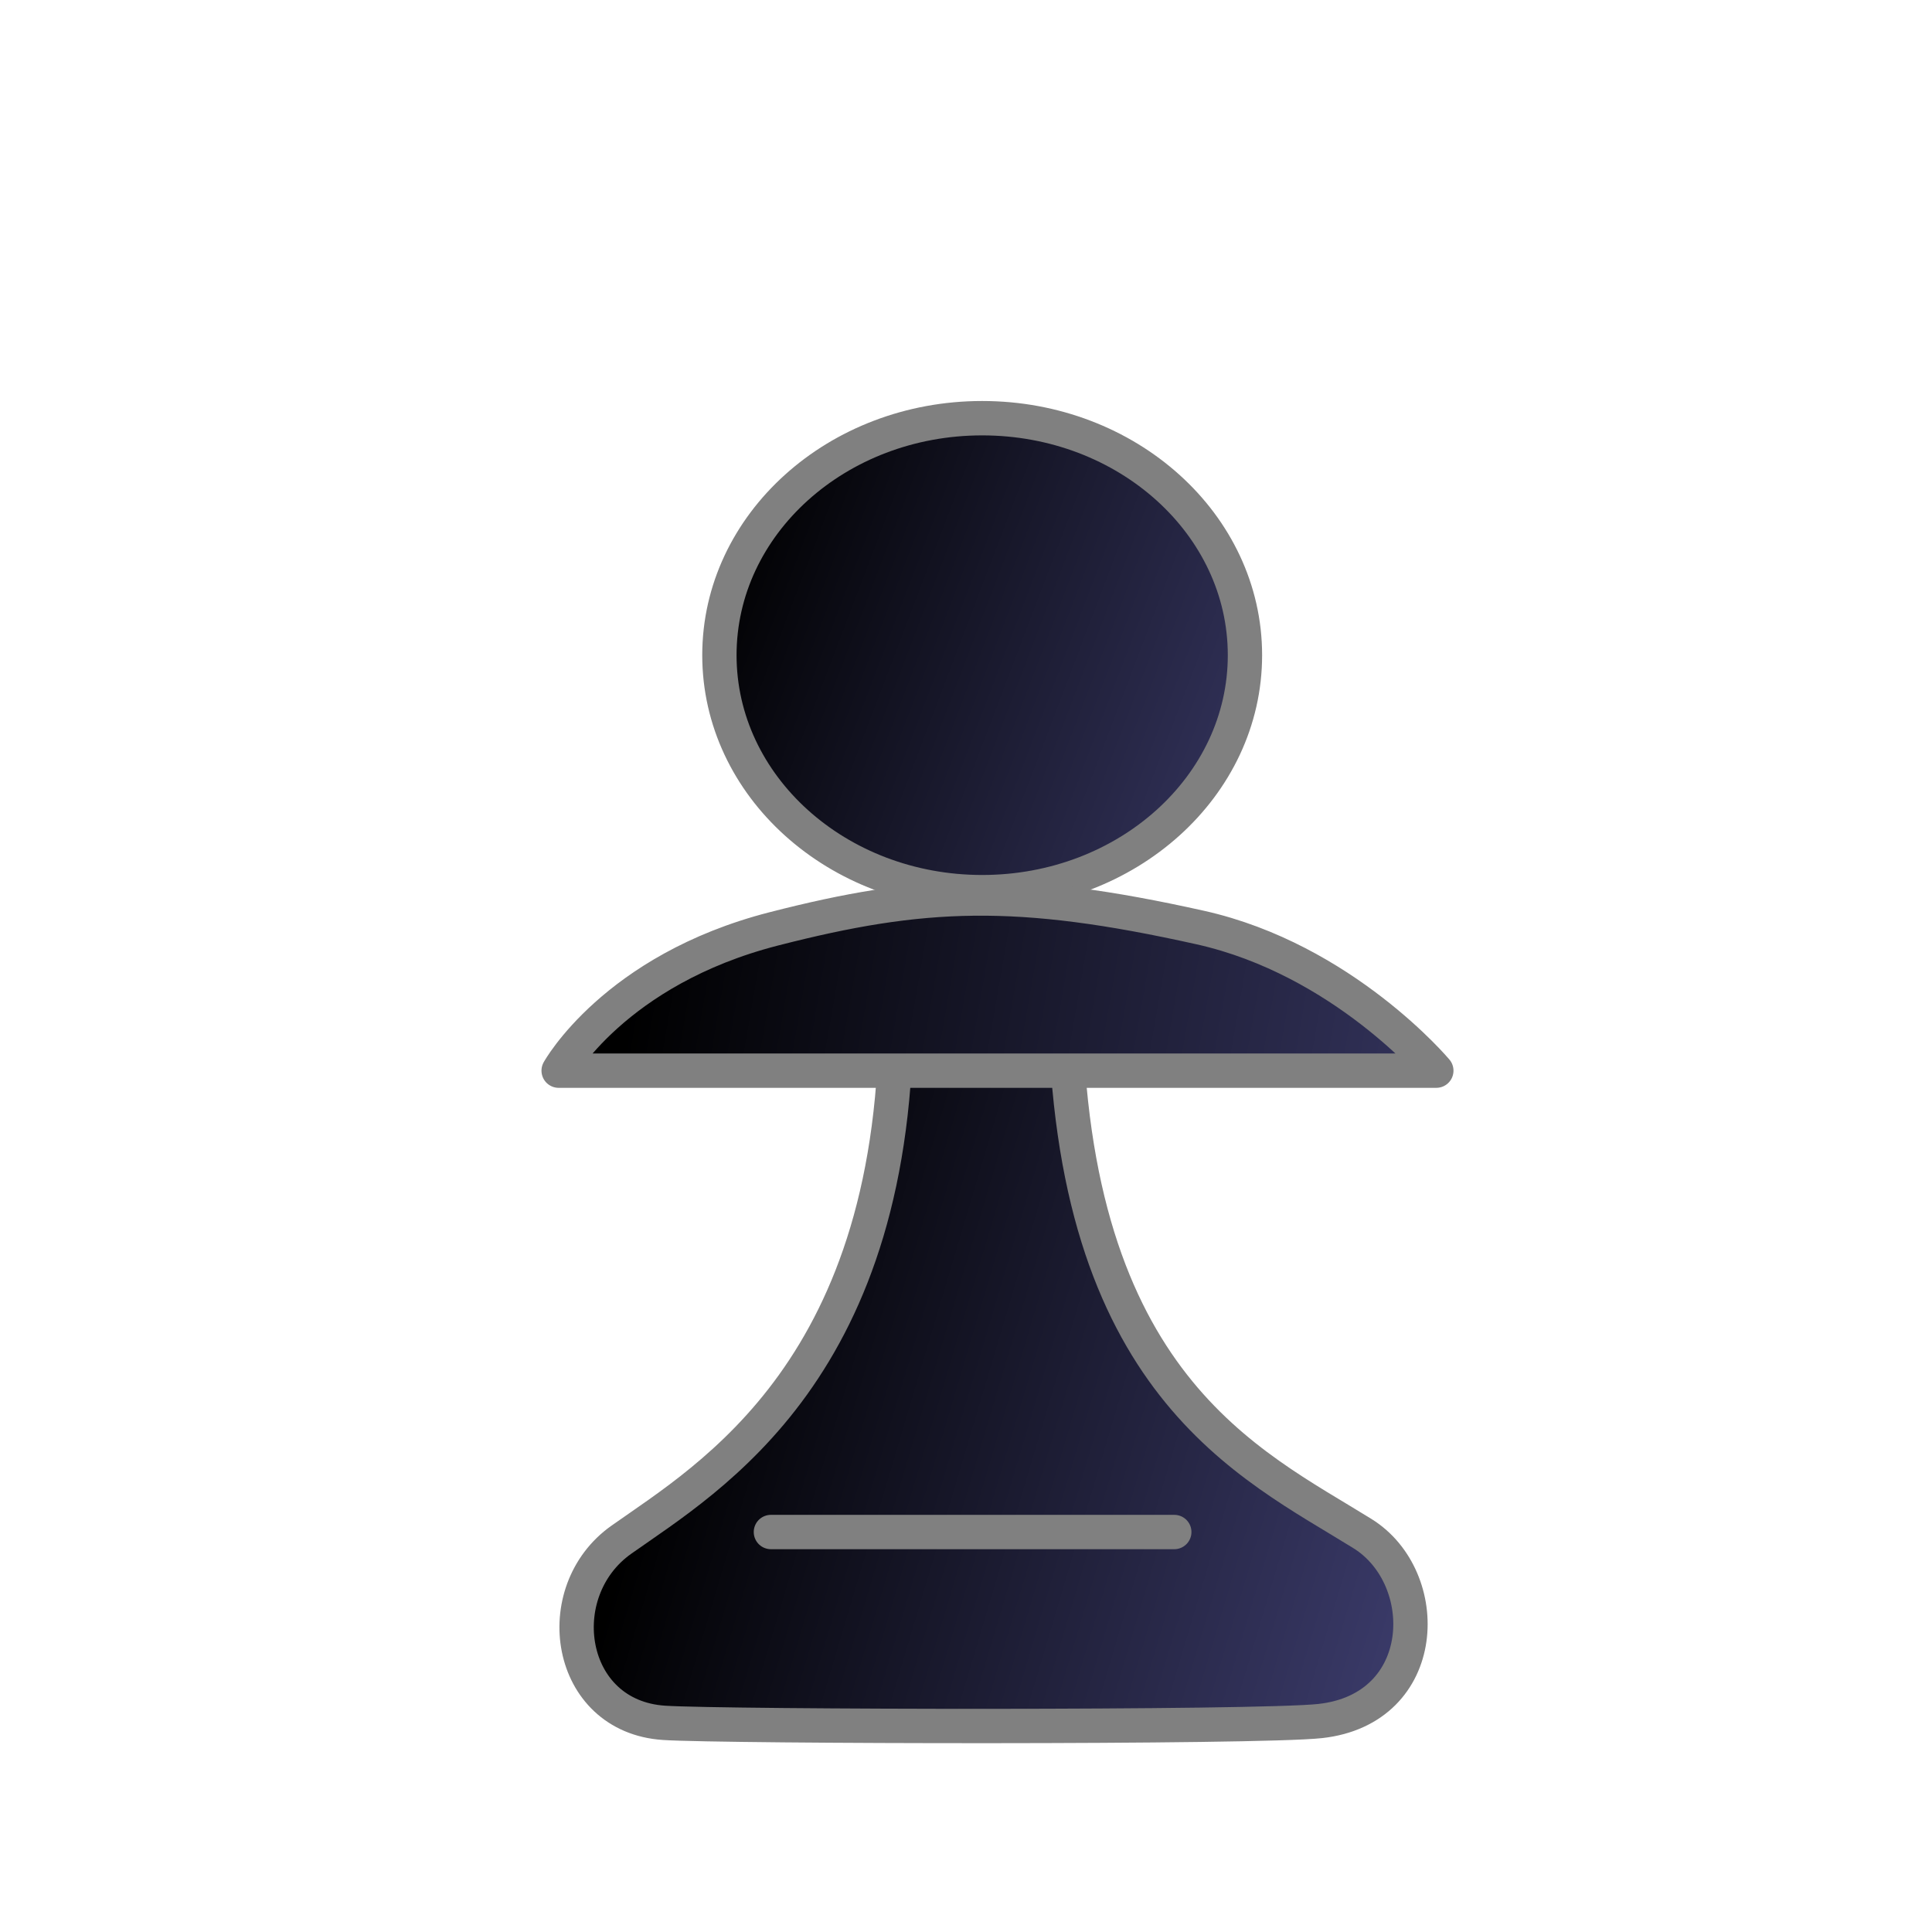
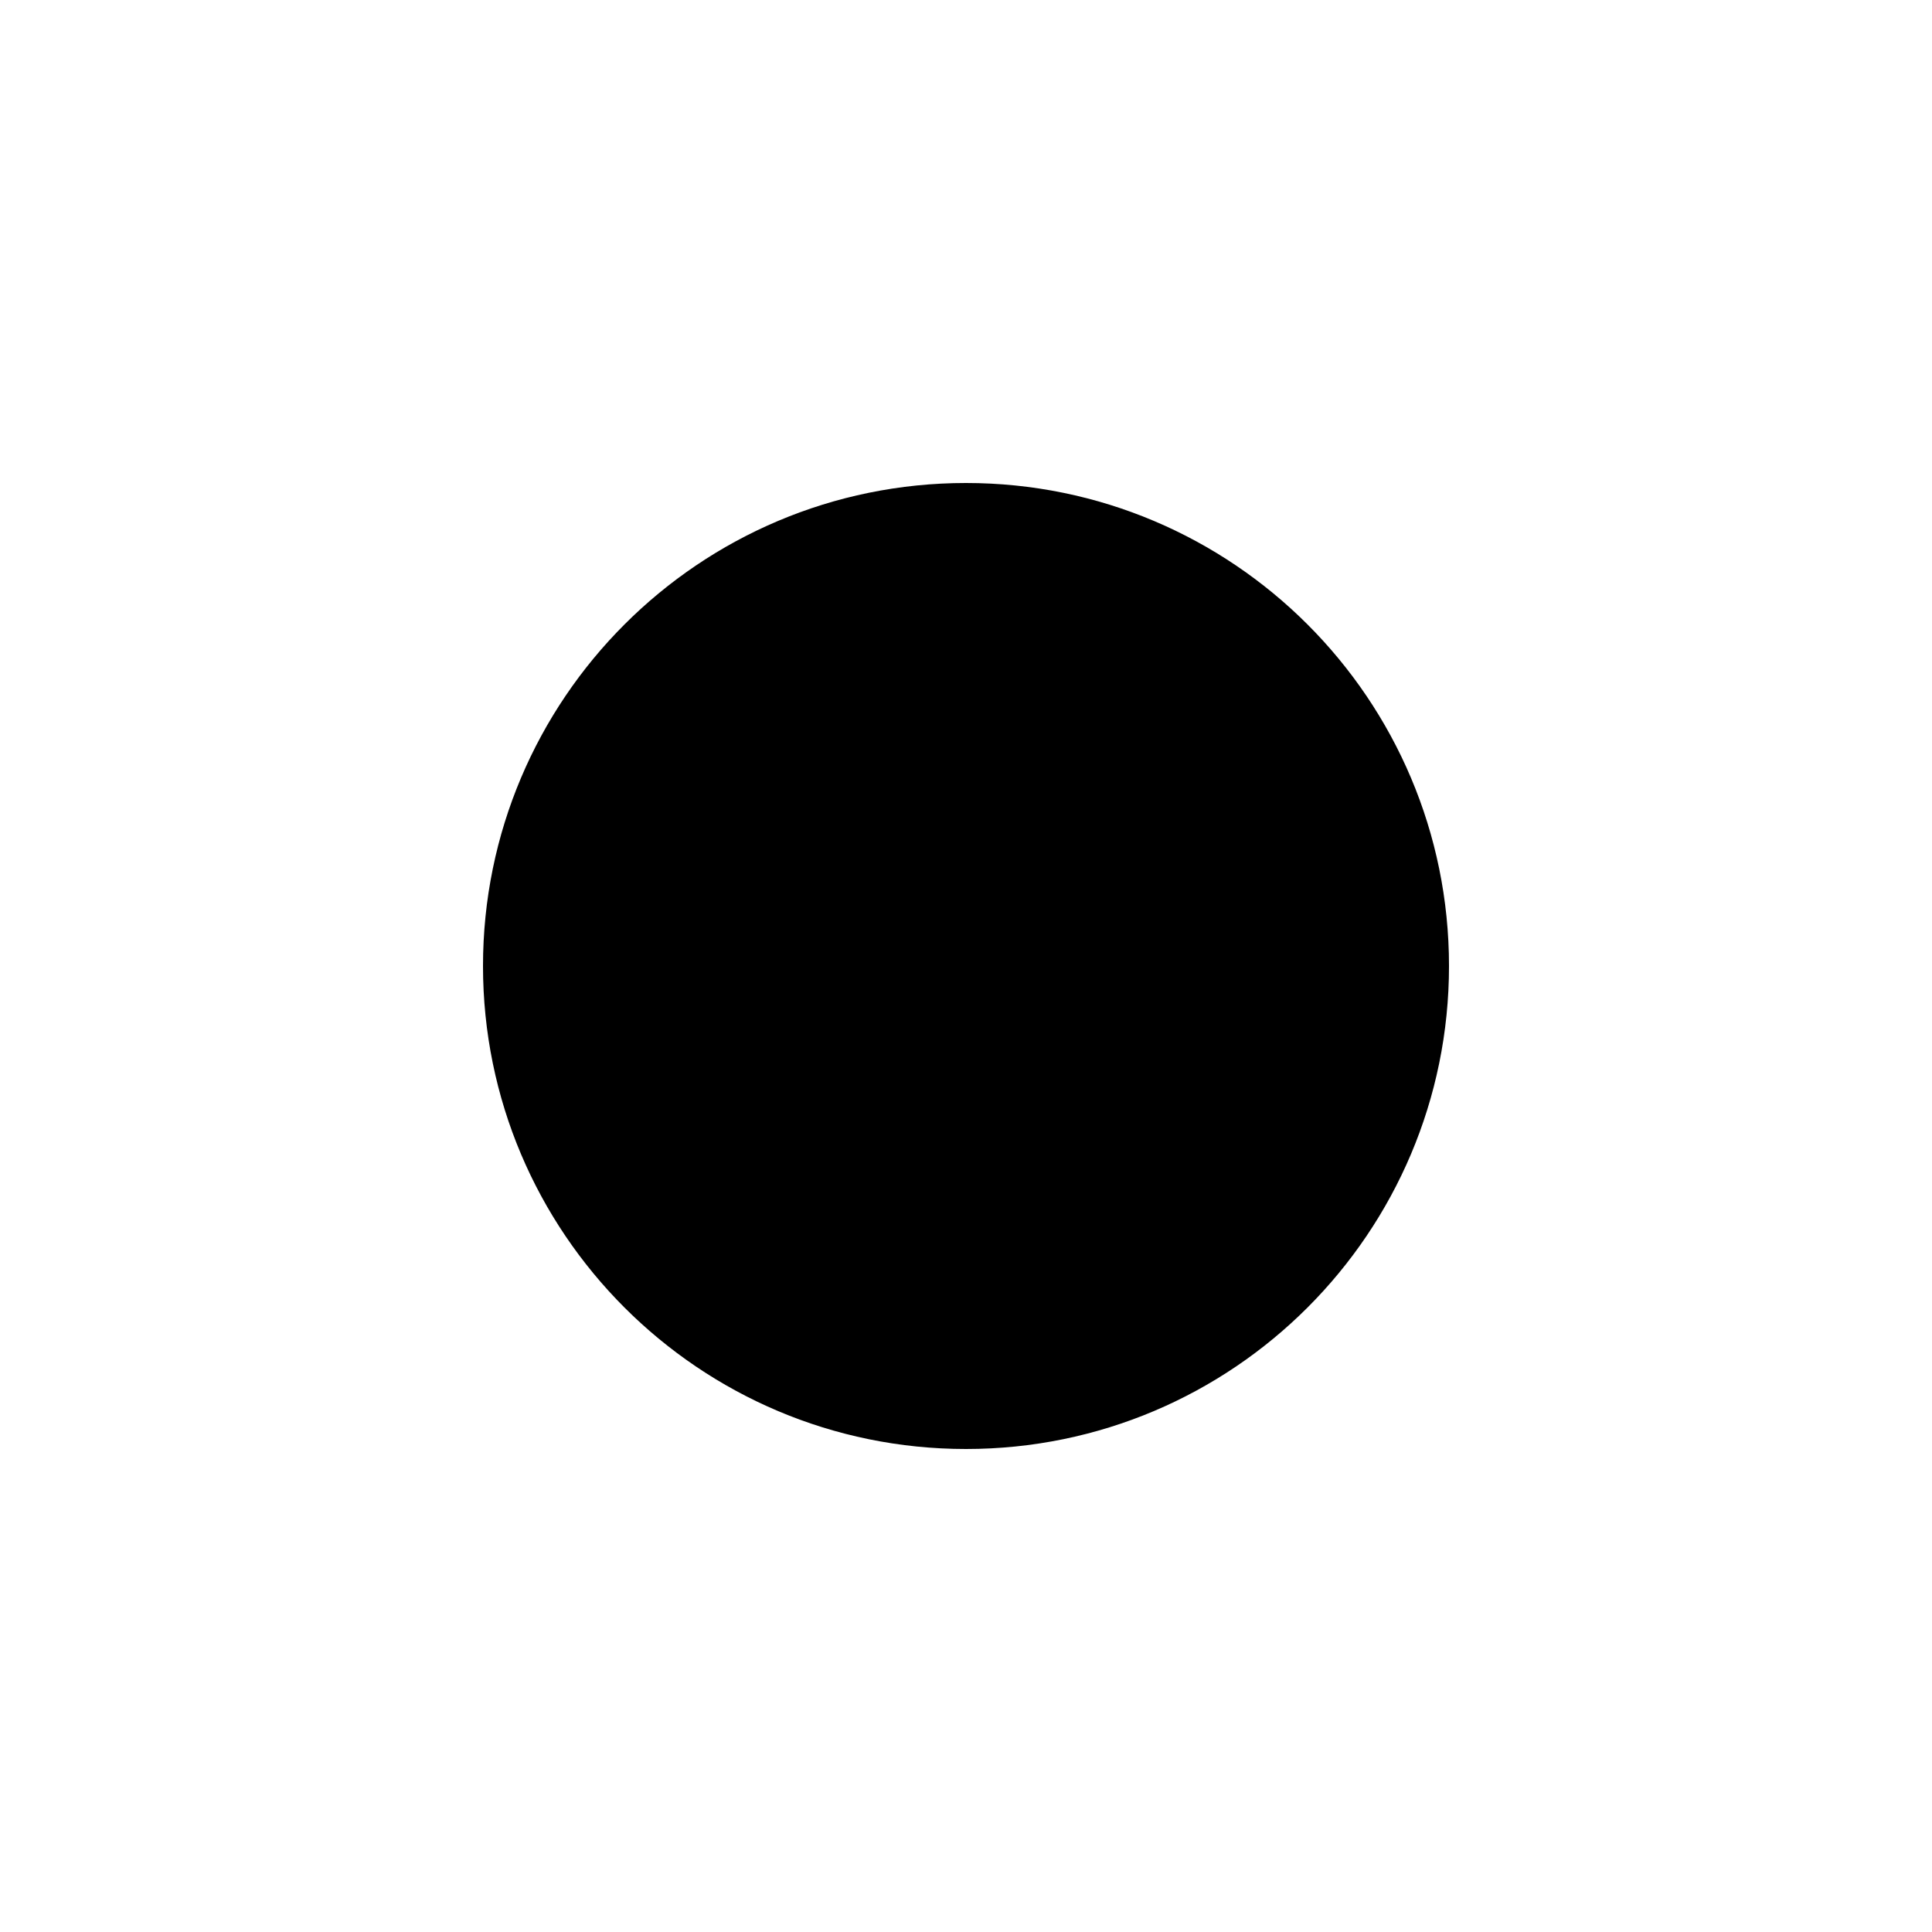
- <svg xmlns="http://www.w3.org/2000/svg" xmlns:xlink="http://www.w3.org/1999/xlink" height="700pt" viewBox="-20 0 900 900" width="700pt">
-   <linearGradient id="a">
-     <stop offset="0" />
-     <stop offset="1" stop-color="#505090" />
-   </linearGradient>
-   <linearGradient id="b" gradientUnits="userSpaceOnUse" x1="586.526" x2="1126.022" xlink:href="#a" y1="328.043" y2="534.203" />
-   <linearGradient id="d" gradientUnits="userSpaceOnUse" x1="275.244" x2="862.652" xlink:href="#a" y1="458.656" y2="560.747" />
-   <linearGradient id="c" gradientUnits="userSpaceOnUse" x1="300.273" x2="774.046" xlink:href="#a" y1="623.782" y2="764.899" />
-   <g stroke="gray" stroke-linecap="round" stroke-linejoin="round">
-     <g fill-rule="evenodd">
-       <path d="M926.667 373.333a166.667 150 0 1 1-333.334 0 166.667 150 0 1 1 333.334 0z" fill="url(#b)" stroke-width="21.762" transform="matrix(.73447 0 0 .736 -120.66 30.436)" />
-       <path d="M397.417 467.01c1.469 170.175-86.733 221.098-127.967 250.246-34.192 24.17-25.463 82.342 19.906 85.311 28.113 1.84 276.613 2.361 305.651-.843 51.38-5.67 52.846-66.7 19.688-87.311-52.609-32.703-136.191-69.538-138.498-247.09-.441-33.312-79.042-30.009-78.78-.312z" fill="url(#c)" stroke-width="16" />
-       <path d="M340.353 432.735c-74.195 19.066-100.11 66.019-100.11 66.019H649.09s-43.432-51.835-110.025-66.684c-85.24-19.007-129.173-17.204-198.712.665z" fill="url(#d)" stroke-width="16" />
-     </g>
-     <path d="M339.121 713.675h187.903" fill="none" stroke-width="16" />
+ <svg xmlns="http://www.w3.org/2000/svg" width="160mm" height="160mm" viewBox="0 0 160 160" version="1.1" id="svg5">
+   <defs id="defs2" />
+   <g id="layer1">
+     <circle style="fill:#000000;fill-opacity:1;stroke:#000000;stroke-width:2.336;stroke-opacity:1" id="path846" cx="80" cy="80" r="38.832" />
+     <rect style="fill:#000000;fill-opacity:0;stroke:#000000;stroke-width:2.365;stroke-opacity:0" id="rect2053" width="56.827" height="55.04" x="1.43" y="95.426" />
+     <rect style="fill:#000000;fill-opacity:0;stroke:#000000;stroke-width:2.365;stroke-opacity:0" id="rect2077" height="160" x="86.134" y="21.444" width="160" />
+     <rect style="fill:#000000;fill-opacity:0;stroke:#000000;stroke-width:2.365;stroke-opacity:0" id="rect2079" width="63.975" height="7.863" x="-69.336" y="1.072" />
+     <rect style="fill:#000000;fill-opacity:0;stroke:#000000;stroke-width:2.365;stroke-opacity:0" id="rect2081" width="104.718" height="73.982" x="0" y="61.473" />
+     <rect style="fill:#000000;fill-opacity:0;stroke:#000000;stroke-width:2.365;stroke-opacity:0" id="rect2369" width="160" height="160" x="0.505" y="0.505" />
  </g>
</svg>
